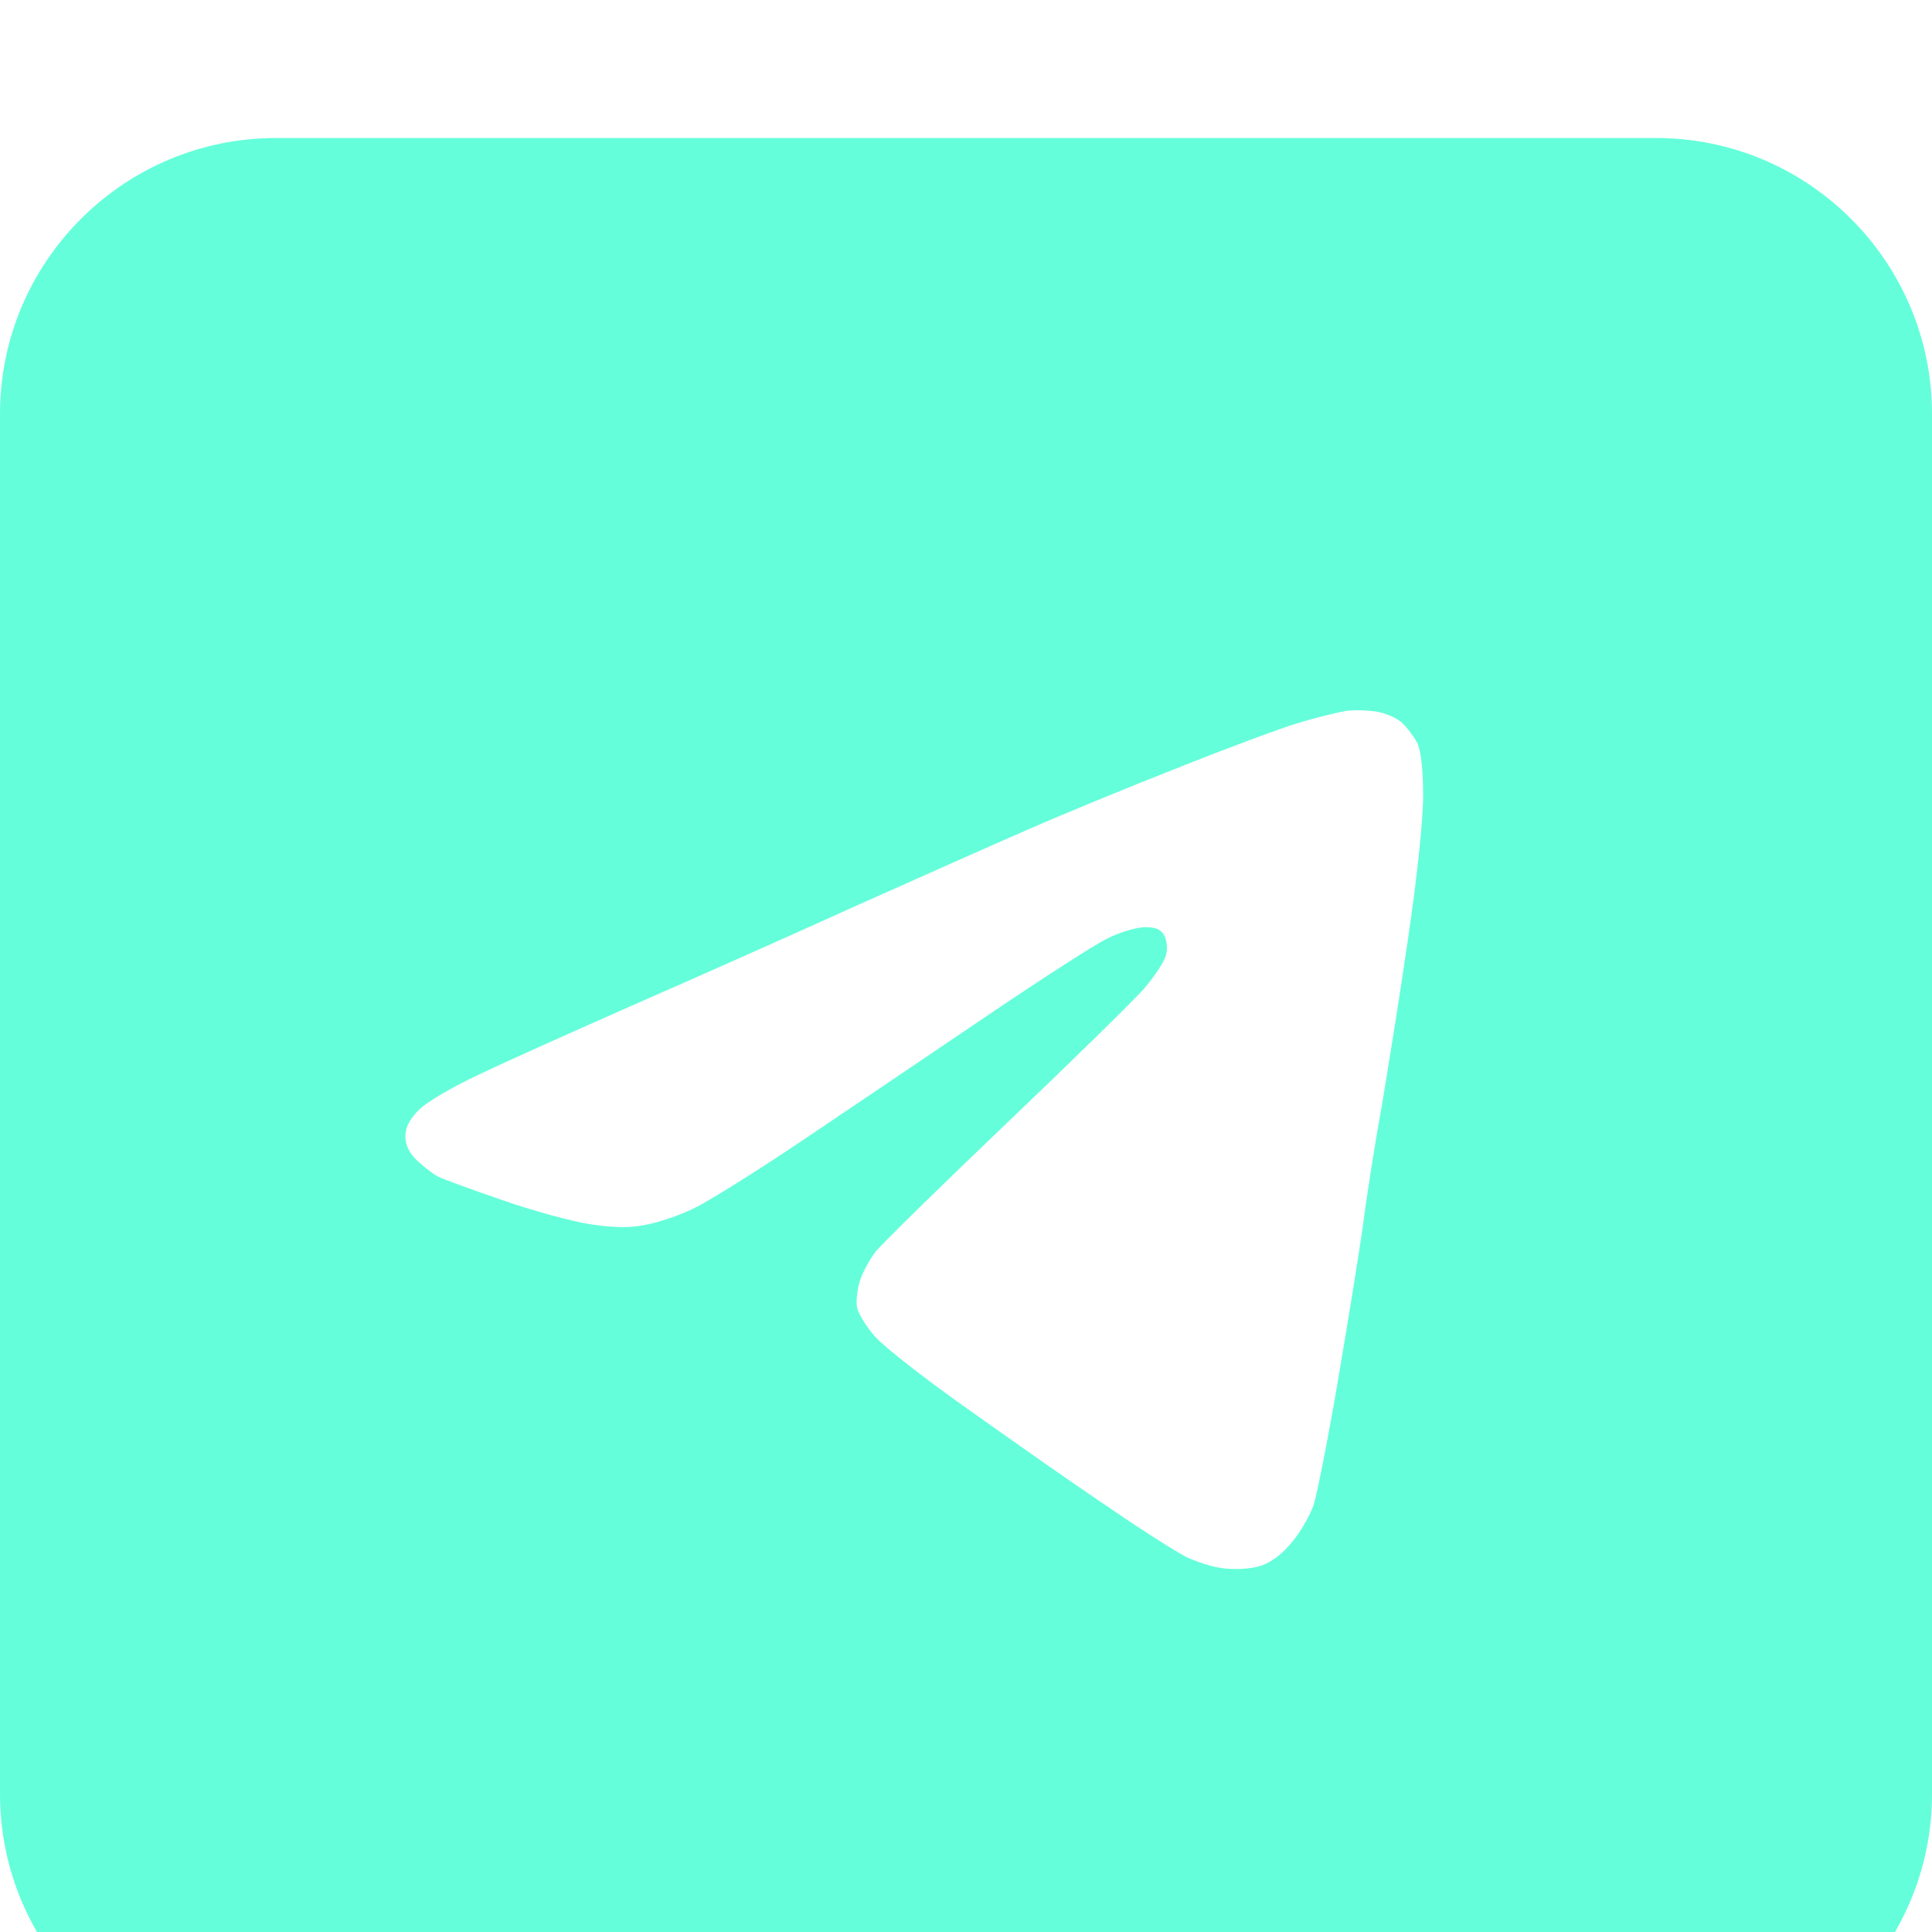
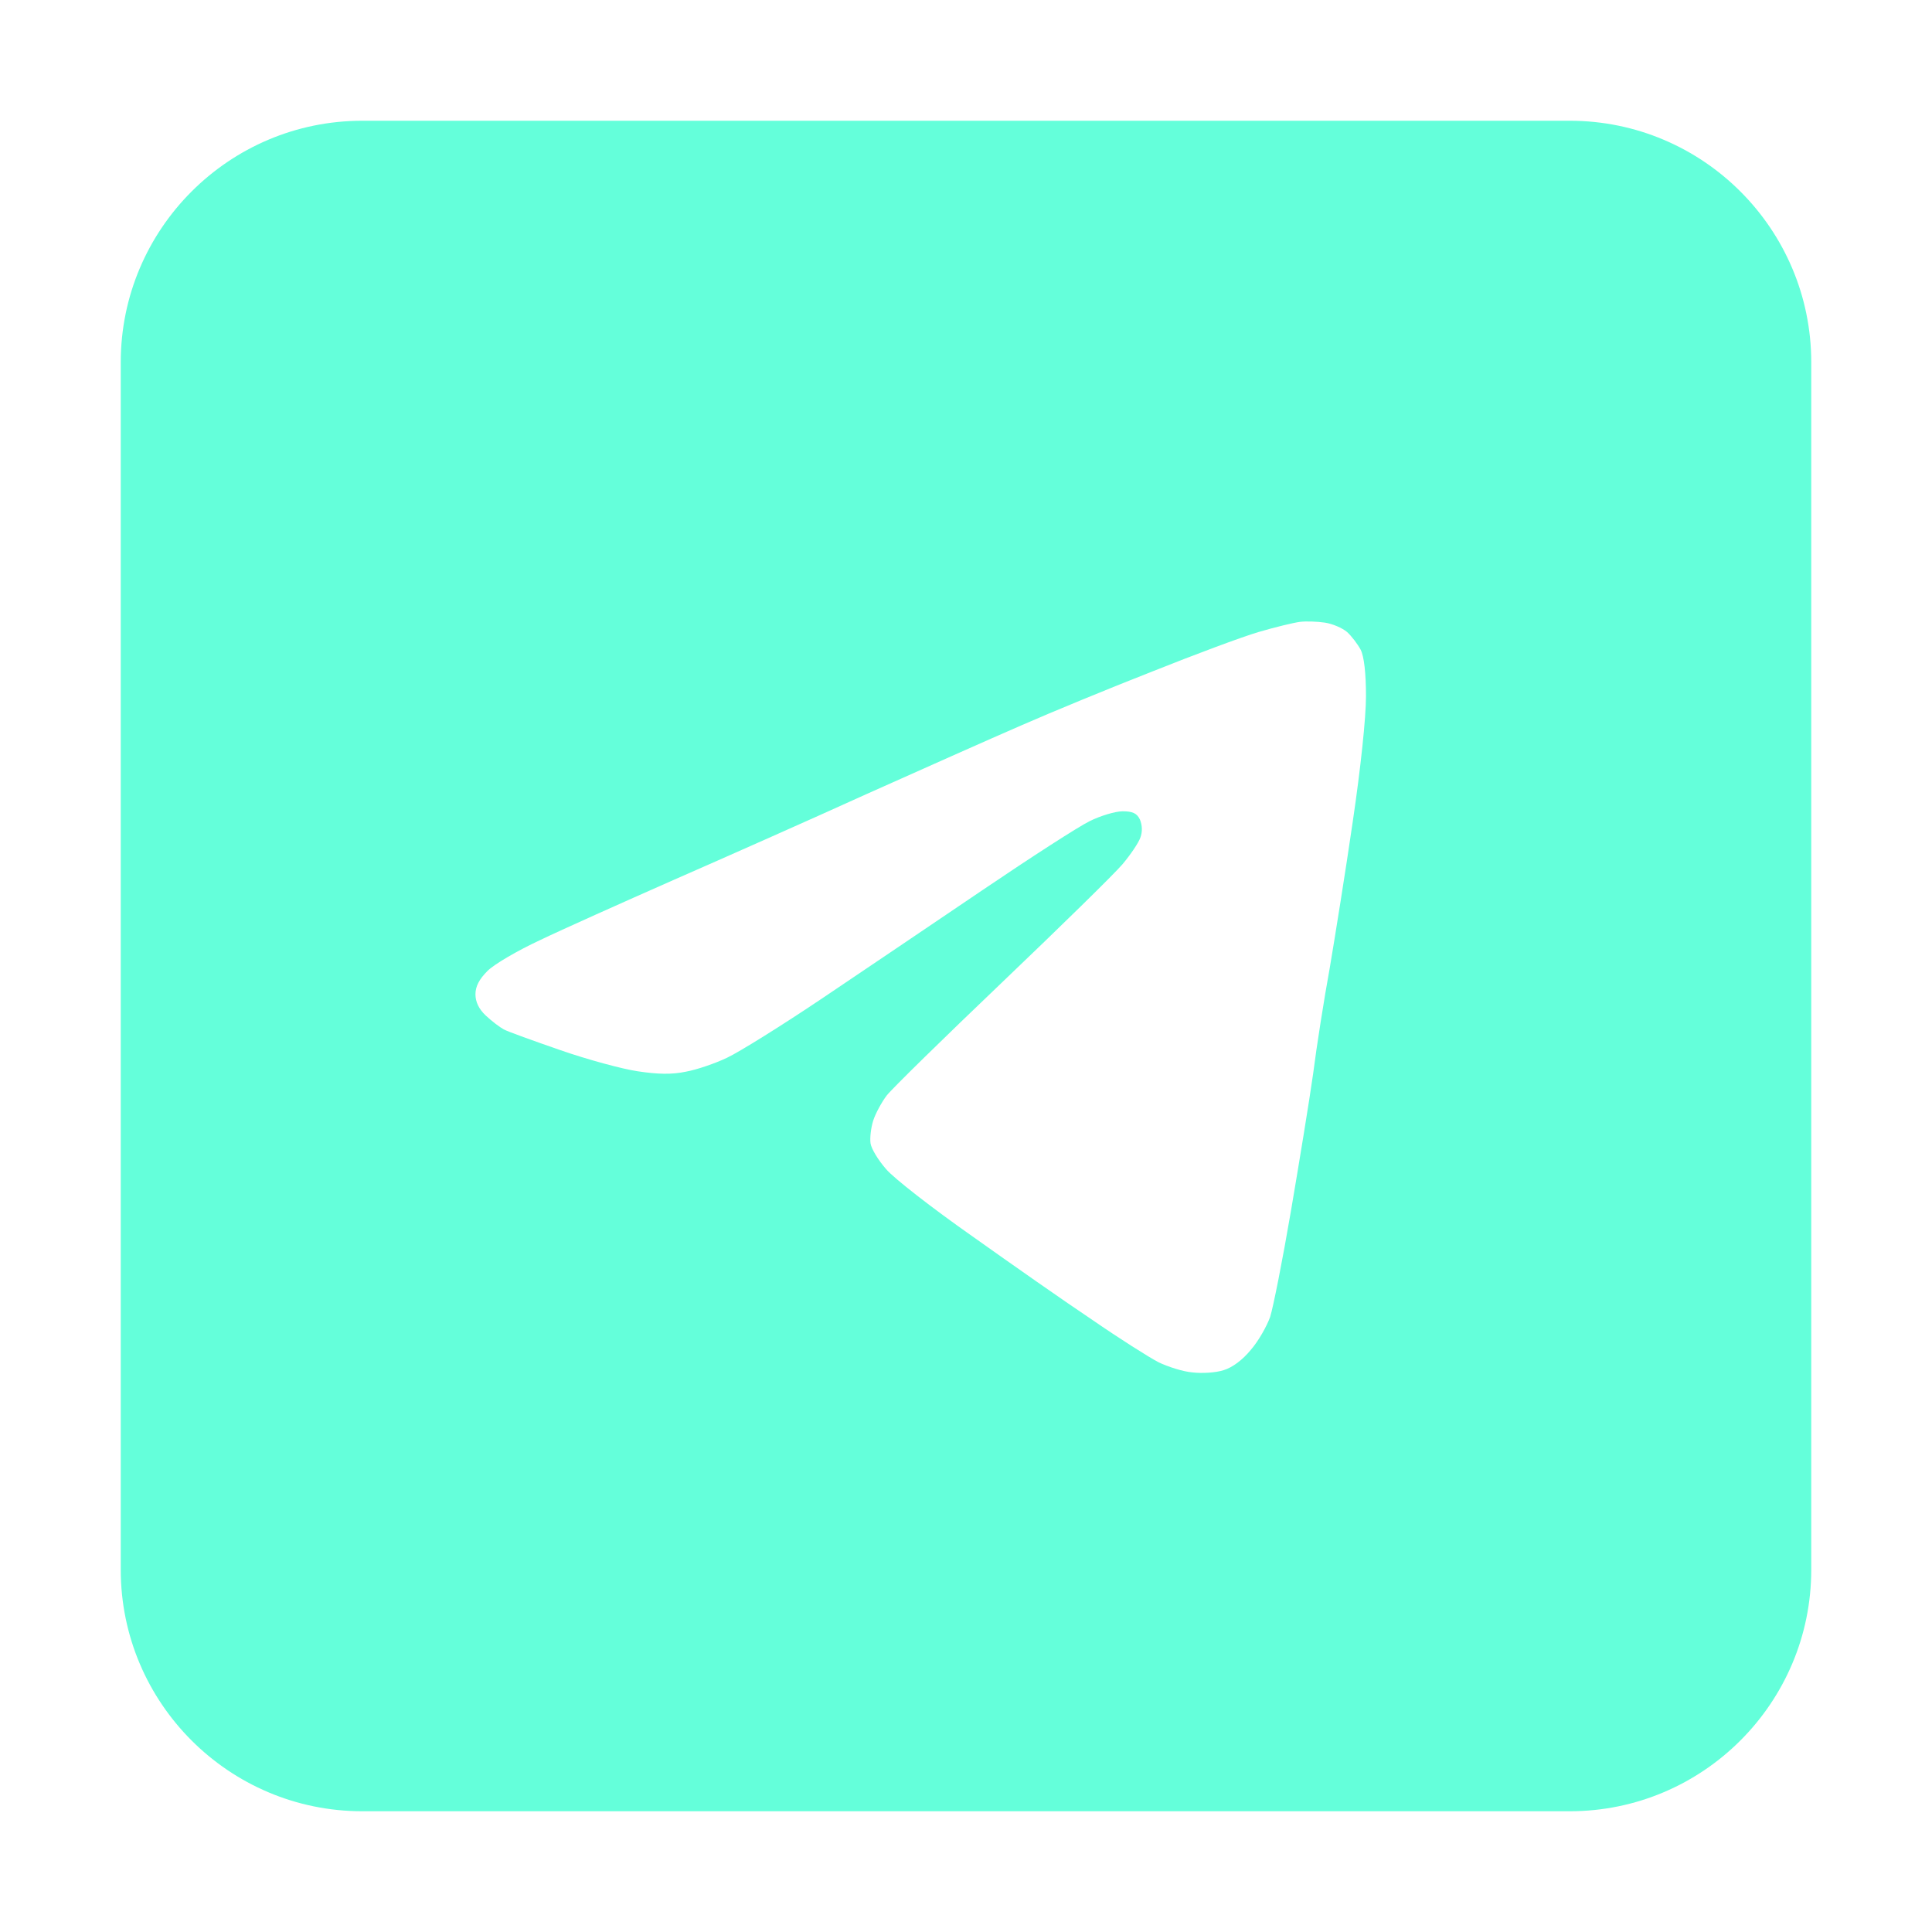
- <svg xmlns="http://www.w3.org/2000/svg" class="icon" viewBox="0 0 448 448" style="fill: #64ffda;">
+ <svg xmlns="http://www.w3.org/2000/svg" class="icon" viewBox="0 0 448 512" width="400" height="400" style="fill: #64ffda;">
  <path d="m448 416c0 35.3-28.7 64-64 64h-320c-35.3 0-64-28.7-64-64v-320c0-35.3 28.7-64 64-64h320c35.3 0 64 28.7 64 64zm-135.5-251.2c-1.6 0.2-6.6 1.4-11 2.7-4.4 1.3-17 6-28 10.4-11 4.3-26.8 10.8-35 14.4-8.3 3.6-26.7 11.8-41 18.2-14.3 6.5-37.3 16.7-51 22.7-13.8 6.1-29.7 13.2-35.5 16-5.8 2.7-12 6.3-13.8 8.1-2.2 2.2-3.2 4.1-3.2 6.2 0 2 0.9 3.9 2.7 5.6 1.6 1.5 3.7 3.1 4.8 3.7 1.1 0.6 7.8 3 15 5.5 7.2 2.5 16.4 5 20.5 5.6 5.3 0.8 9 0.9 12.8 0.1 2.8-0.5 7.8-2.2 10.9-3.7 3.2-1.5 14.6-8.6 25.3-15.8 10.7-7.2 29.8-20.1 42.5-28.7 12.7-8.6 25.4-16.8 28.3-18.2 2.8-1.4 6.8-2.6 8.7-2.6 2.6 0 3.8 0.5 4.6 2.2 0.6 1.5 0.7 3.2 0.1 4.8-0.5 1.4-2.6 4.5-4.7 7-2.1 2.5-16.4 16.5-31.9 31.3-15.4 14.7-29.2 28.2-30.6 30-1.3 1.7-3 4.8-3.6 6.7-0.6 1.9-0.9 4.6-0.7 6 0.2 1.4 2 4.4 4.1 6.8 2 2.4 12.3 10.4 22.7 17.7 10.4 7.4 24.8 17.5 32 22.3 7.1 4.9 15 9.9 17.5 11.2 2.5 1.2 6.5 2.5 9 2.7 2.5 0.3 6.2 0.1 8.3-0.6 2.3-0.7 5-2.7 7.2-5.4 2-2.3 4.2-6.2 5.1-8.7 0.8-2.5 3.3-15.1 5.5-28 2.2-12.9 4.9-29.4 5.9-36.5 0.9-7.1 2.9-19.8 4.4-28 1.4-8.3 4.2-25.7 6.1-38.8 2.1-14.2 3.5-27.5 3.5-33.2 0-6.1-0.5-10.5-1.4-12.3-0.8-1.5-2.4-3.6-3.6-4.7-1.3-1.1-3.9-2.2-5.9-2.5-2-0.3-5-0.4-6.6-0.2z" />
</svg>
